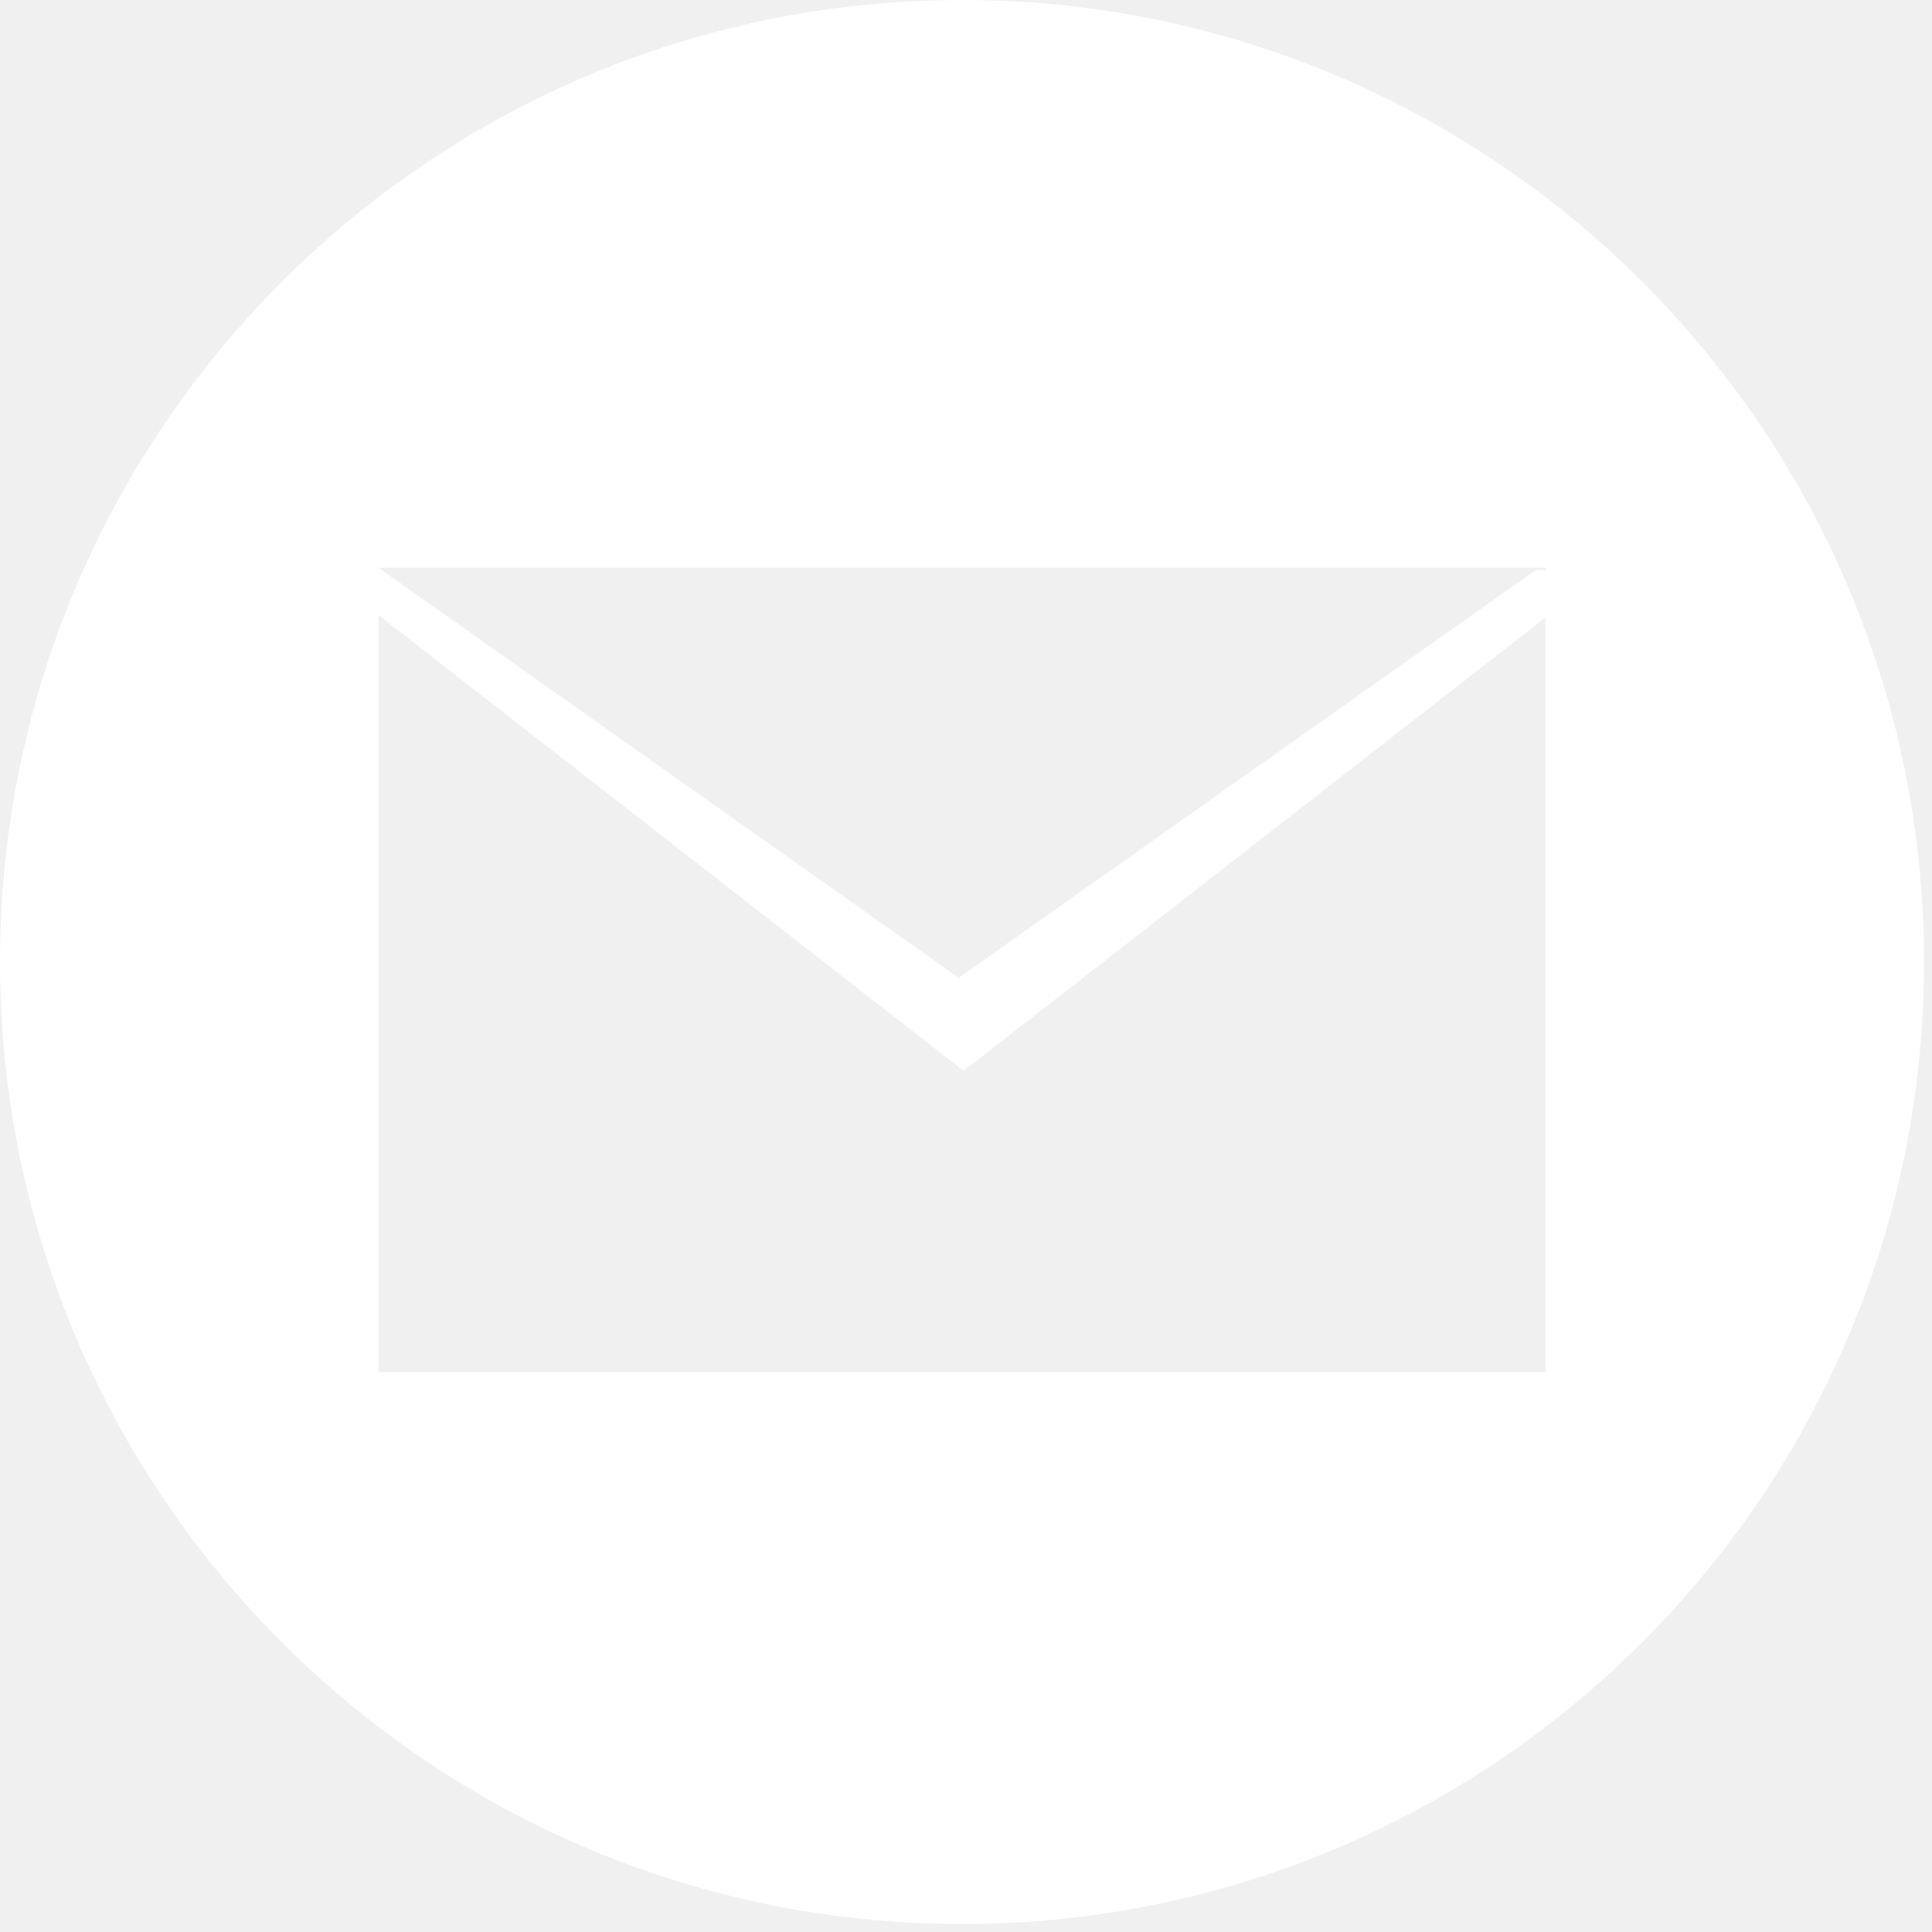
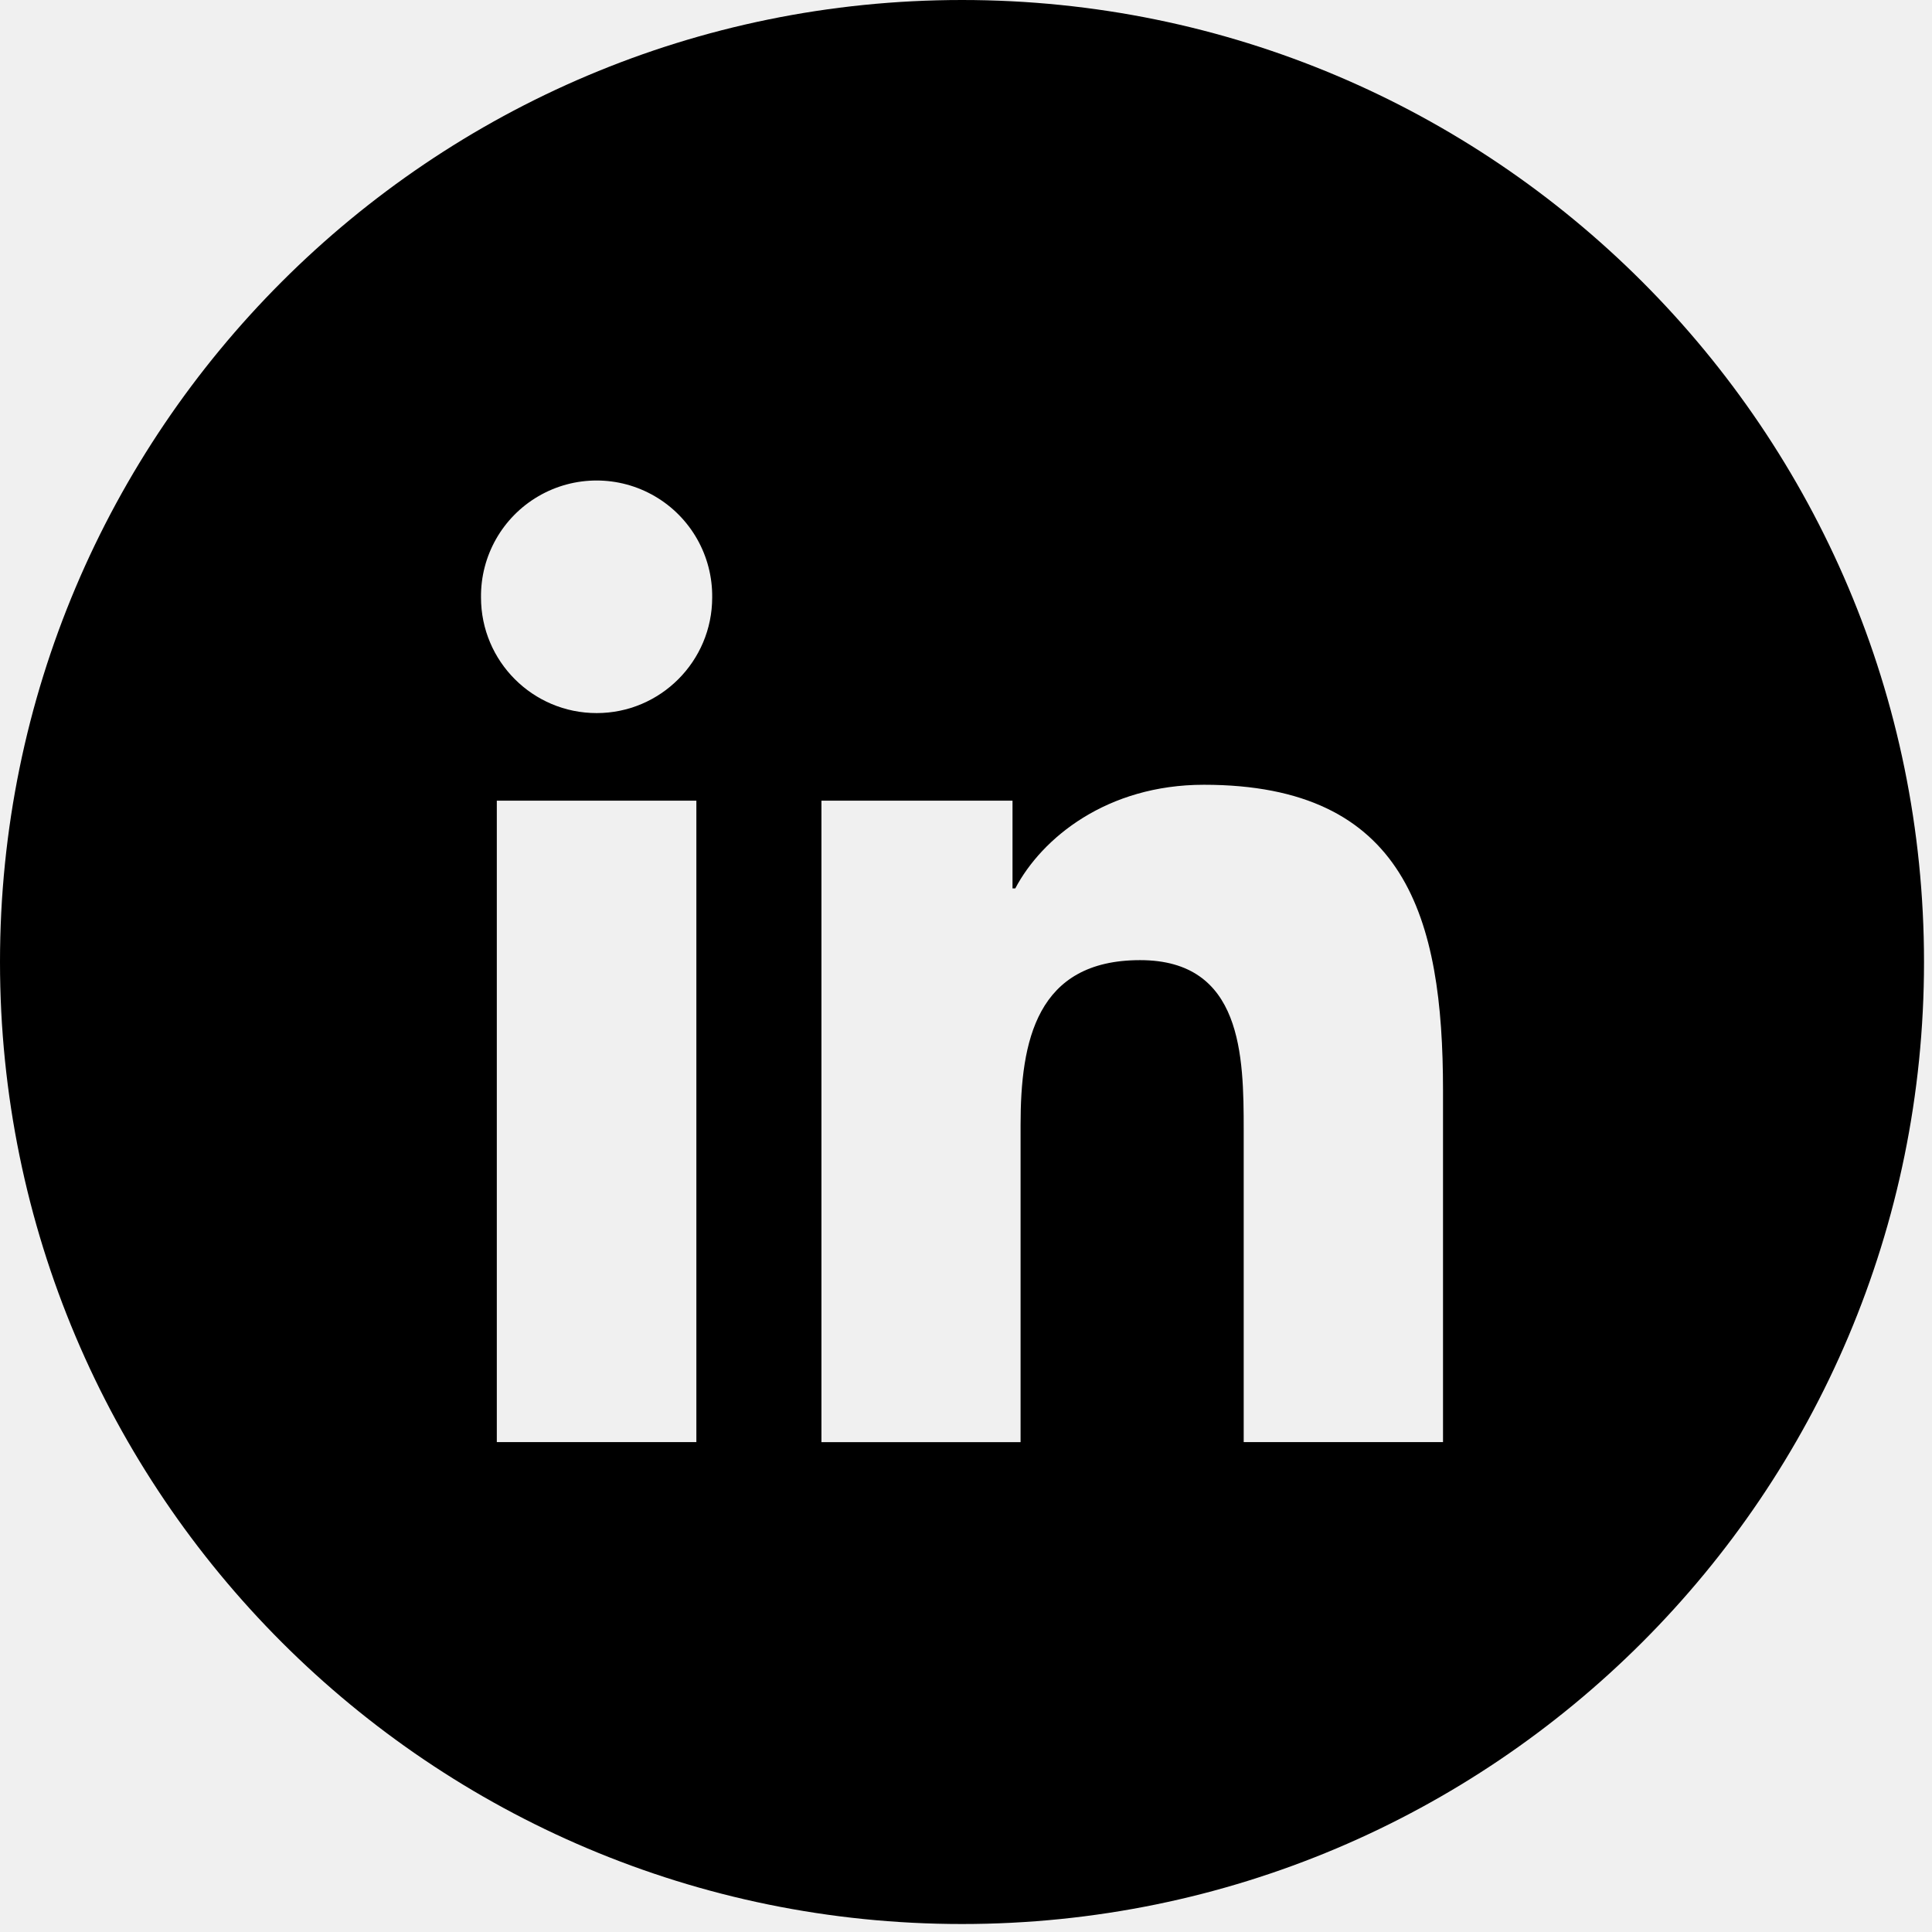
- <svg xmlns="http://www.w3.org/2000/svg" width="121px" height="121px" viewBox="0 0 121 121" version="1.1">
-   <defs />
-   <g id="Homepage_2" stroke="none" stroke-width="1" fill="none" fill-rule="evenodd">
-     <g id="Home-Copy" transform="translate(-959, -9785)" fill="#FFFFFF">
-       <path d="M1019.25,9905.5 C985.975,9905.5 959,9878.525 959,9845.25 C959,9811.975 985.975,9785 1019.25,9785 C1052.525,9785 1079.5,9811.975 1079.5,9845.25 C1079.5,9878.525 1052.525,9905.5 1019.25,9905.5 Z M982.713,9820.563 L1019.045,9846.238 L1055.17,9820.71 L1055.795,9820.711 L1055.795,9820.557 L982.705,9820.557 L982.705,9820.563 L982.713,9820.563 Z M1055.795,9823.674 L1055.795,9823.674 L1019.348,9852.068 L982.705,9823.52 L982.705,9870.93 L1055.795,9870.93 L1055.795,9823.674 Z" id="Oval-3" />
-     </g>
-   </g>
+ <svg xmlns="http://www.w3.org/2000/svg" width="121" height="121" viewBox="0 0 121 121" id="linkedin-icon">
+   <path d="M90.375 90.319H77.892V70.782c0-4.658-.083-10.649-6.488-10.649-6.496 0-7.486 5.076-7.486 10.318V90.32H51.446V50.147h11.967v5.494h.173c1.665-3.16 5.74-6.492 11.813-6.492 12.641 0 14.976 8.318 14.976 19.137v22.033zM37.37 44.66a7.24 7.24 0 0 1-7.245-7.241 7.24 7.24 0 1 1 14.479 0c0 3.995-3.242 7.241-7.234 7.241zm6.243 45.659H31.115V50.147h12.498v40.172zM60.25 0C26.973 0 0 26.973 0 60.25c0 33.273 26.973 60.25 60.25 60.25s60.25-26.977 60.25-60.25C120.5 26.973 93.527 0 60.25 0z" fill-rule="evenodd" />
</svg>
